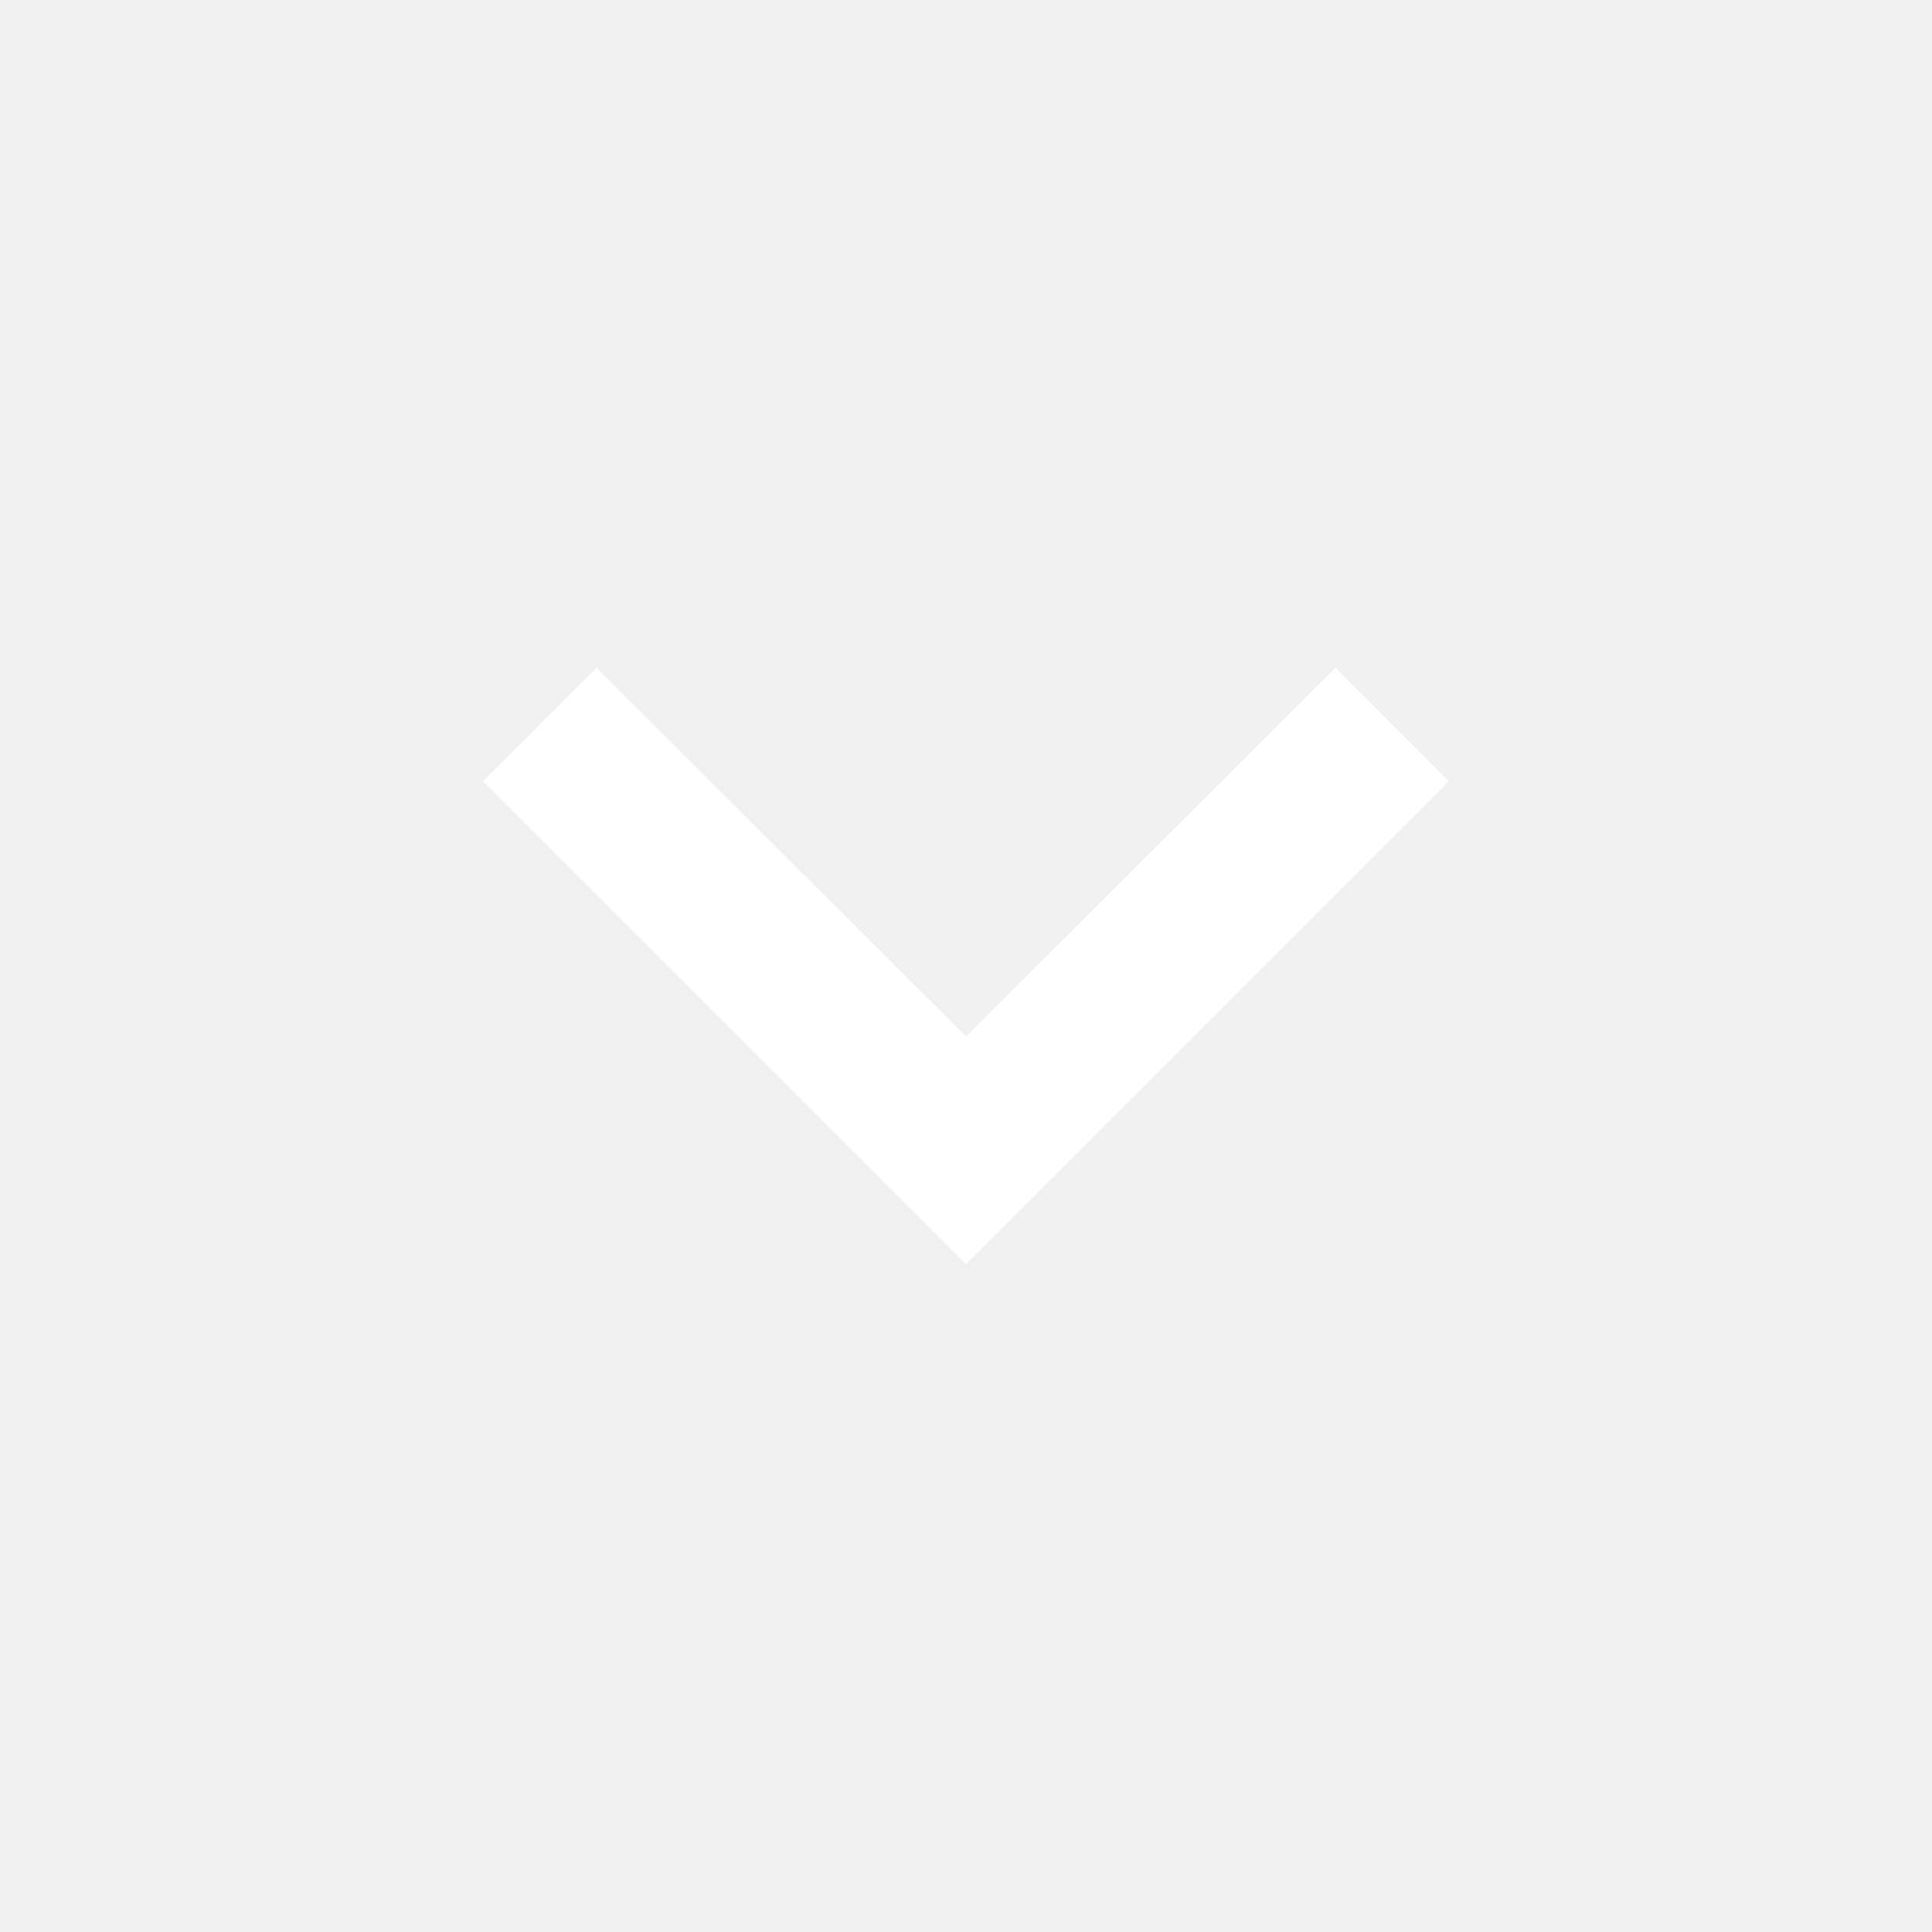
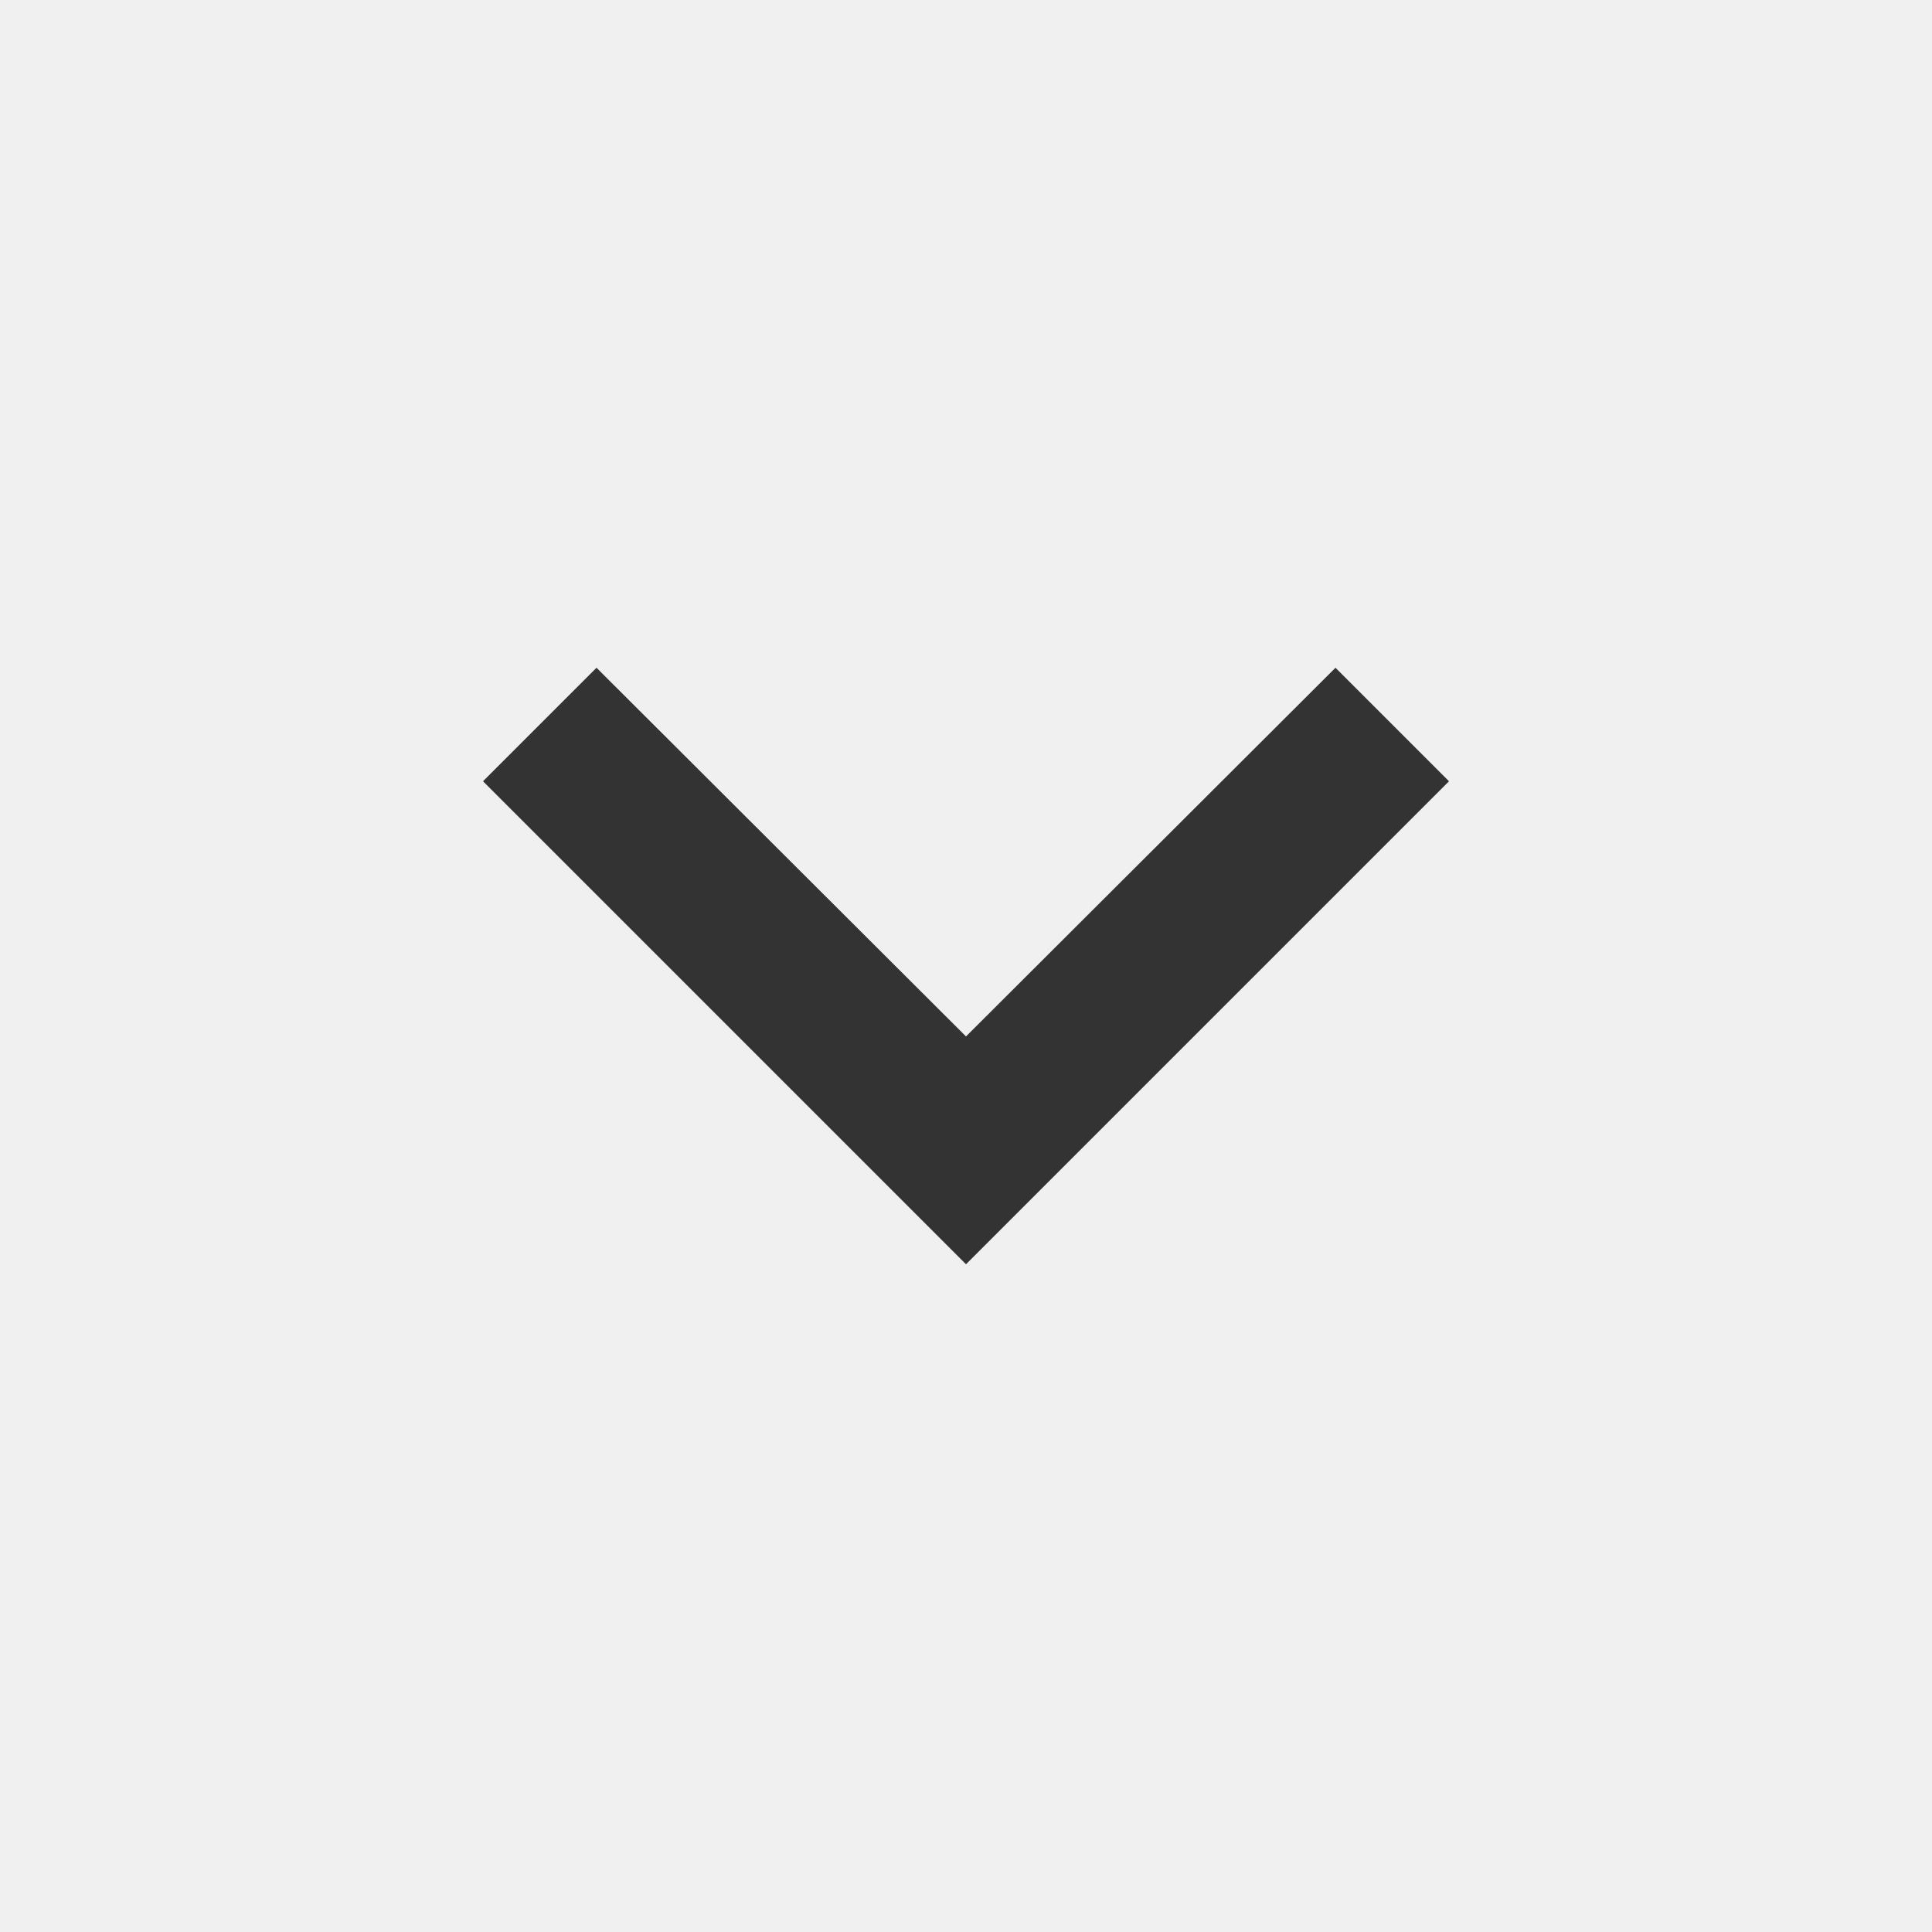
- <svg xmlns="http://www.w3.org/2000/svg" width="24" height="24" viewBox="0 0 24 24" fill="none">
+ <svg xmlns="http://www.w3.org/2000/svg" width="24" height="24" viewBox="0 0 24 24" fill="#333333">
  <g id="expand_more_24px">
-     <path id="icon/navigation/expand_more_24px" d="M16.59 8.295L12 12.875L7.41 8.295L6 9.705L12 15.705L18 9.705L16.59 8.295Z" fill="white" />
+     <path id="icon/navigation/expand_more_24px" d="M16.59 8.295L12 12.875L7.41 8.295L6 9.705L12 15.705L18 9.705L16.59 8.295Z" fill="#333333" />
  </g>
</svg>
